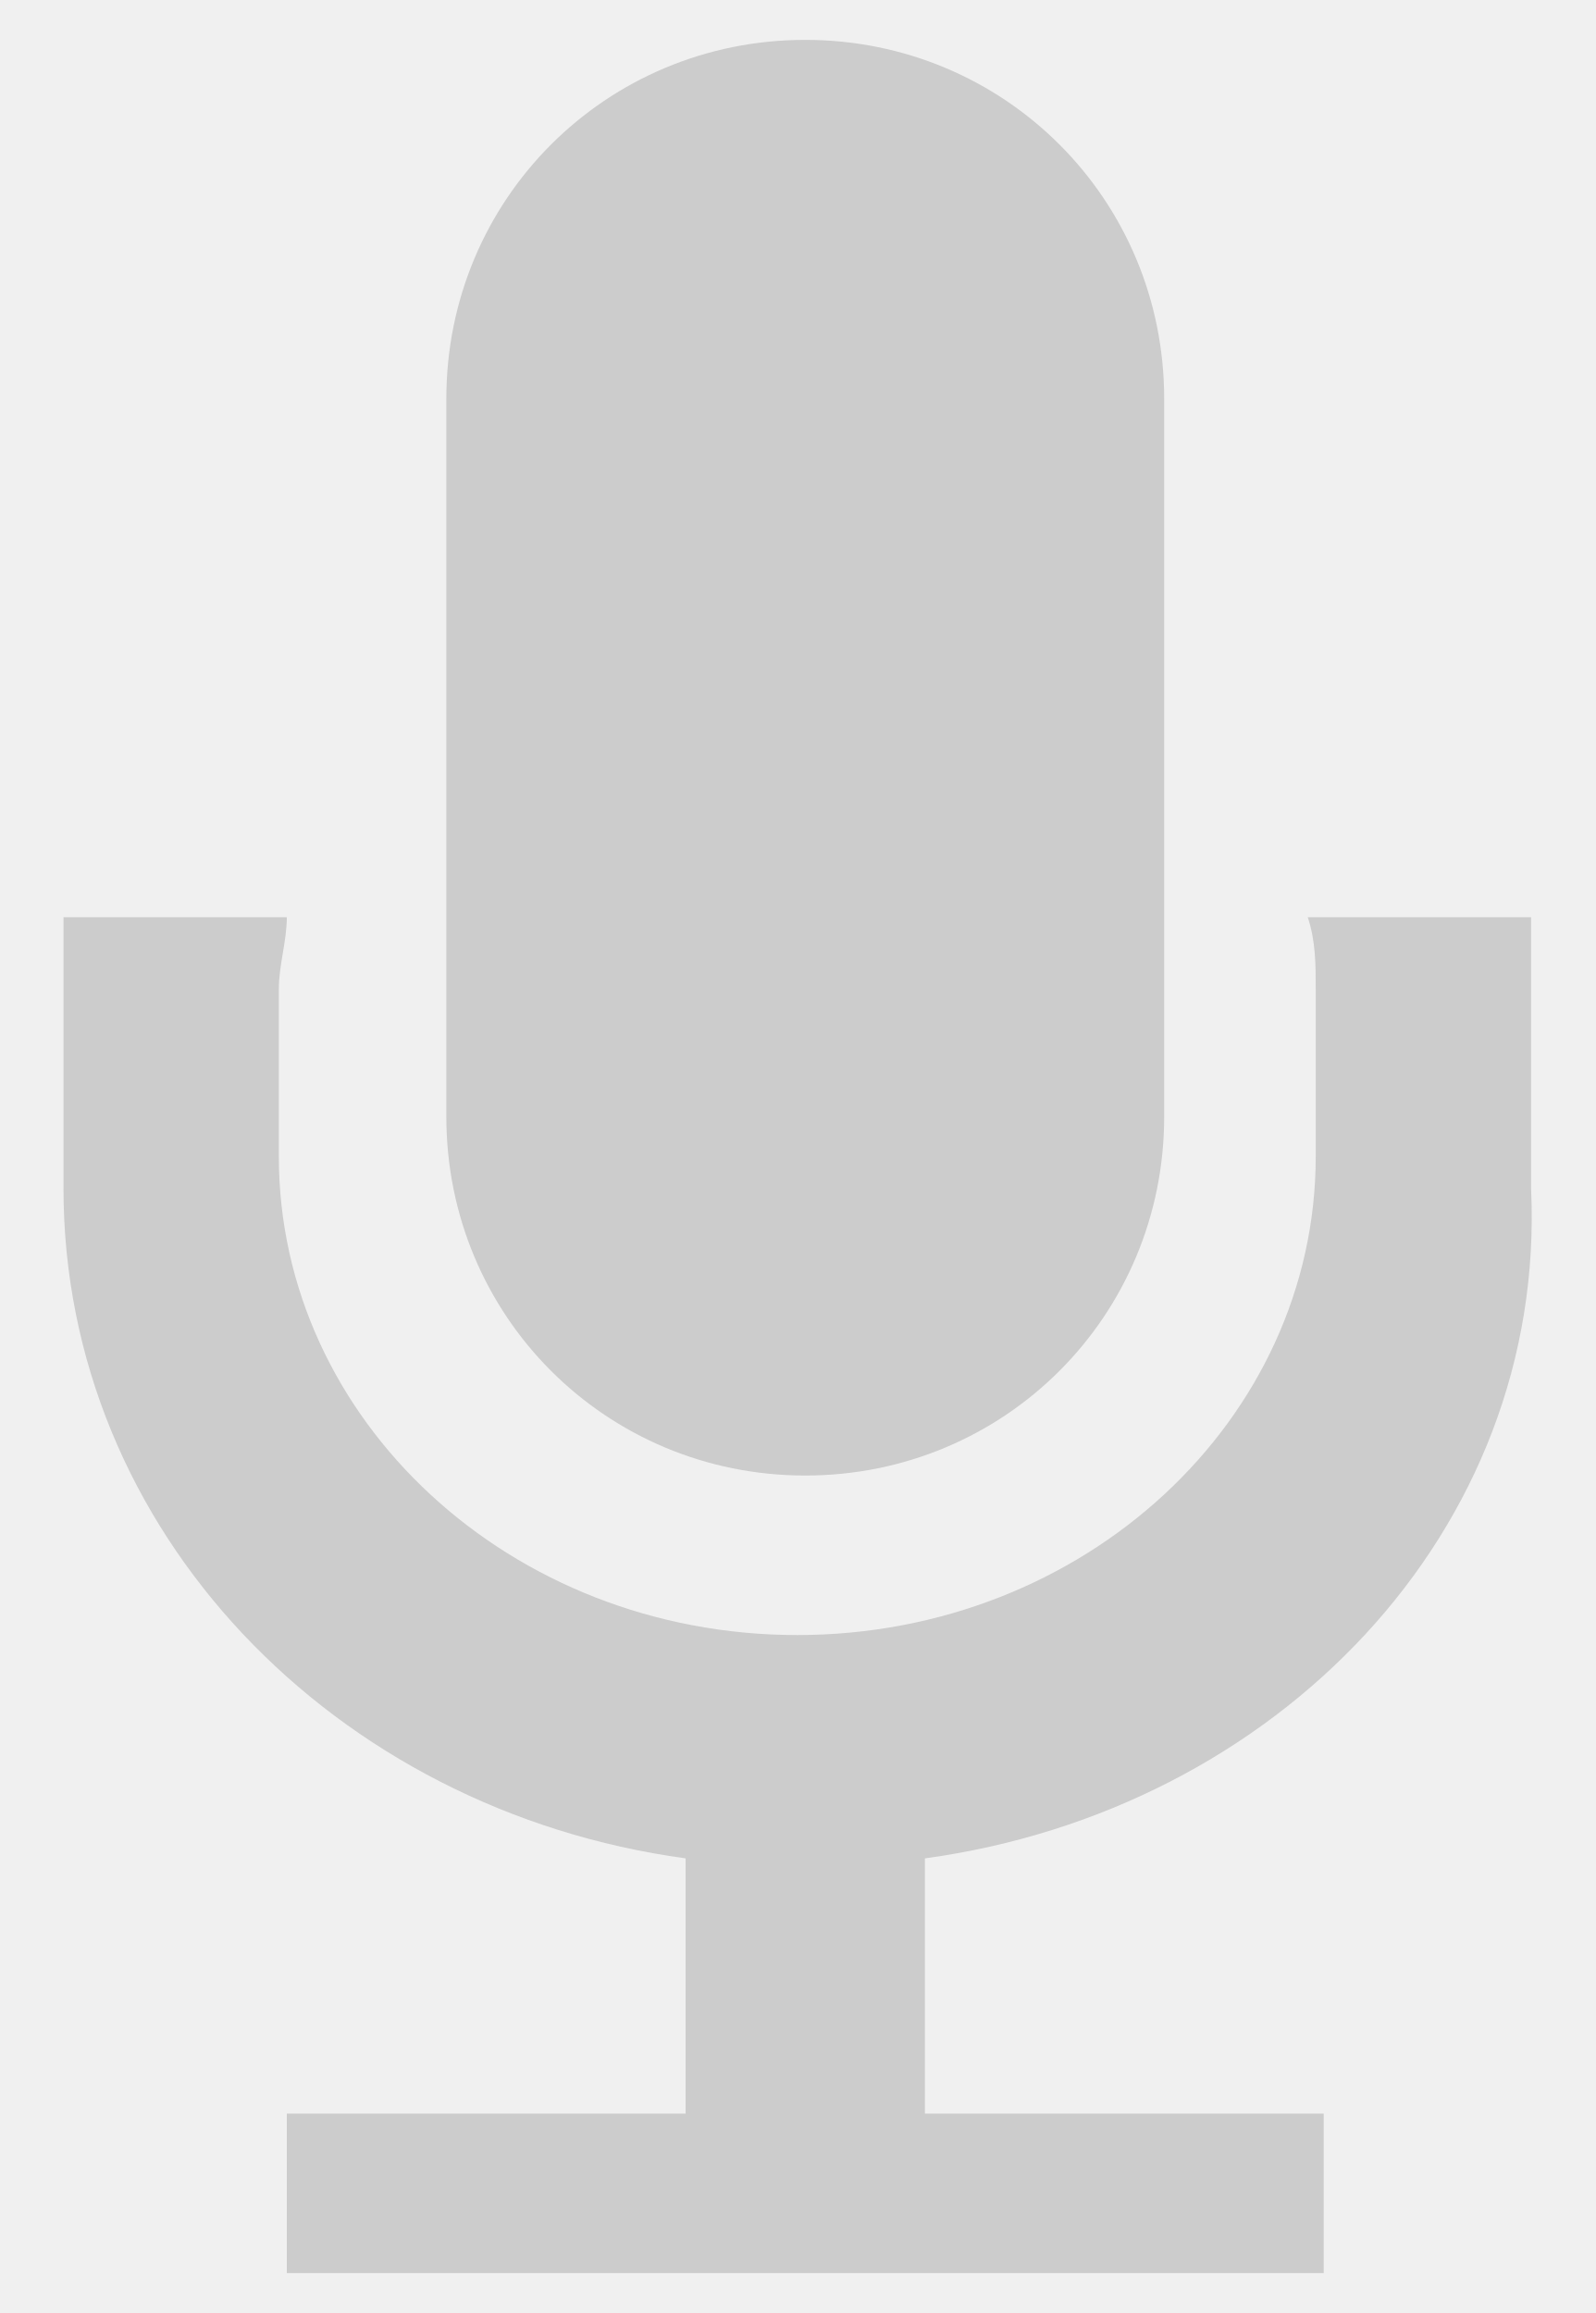
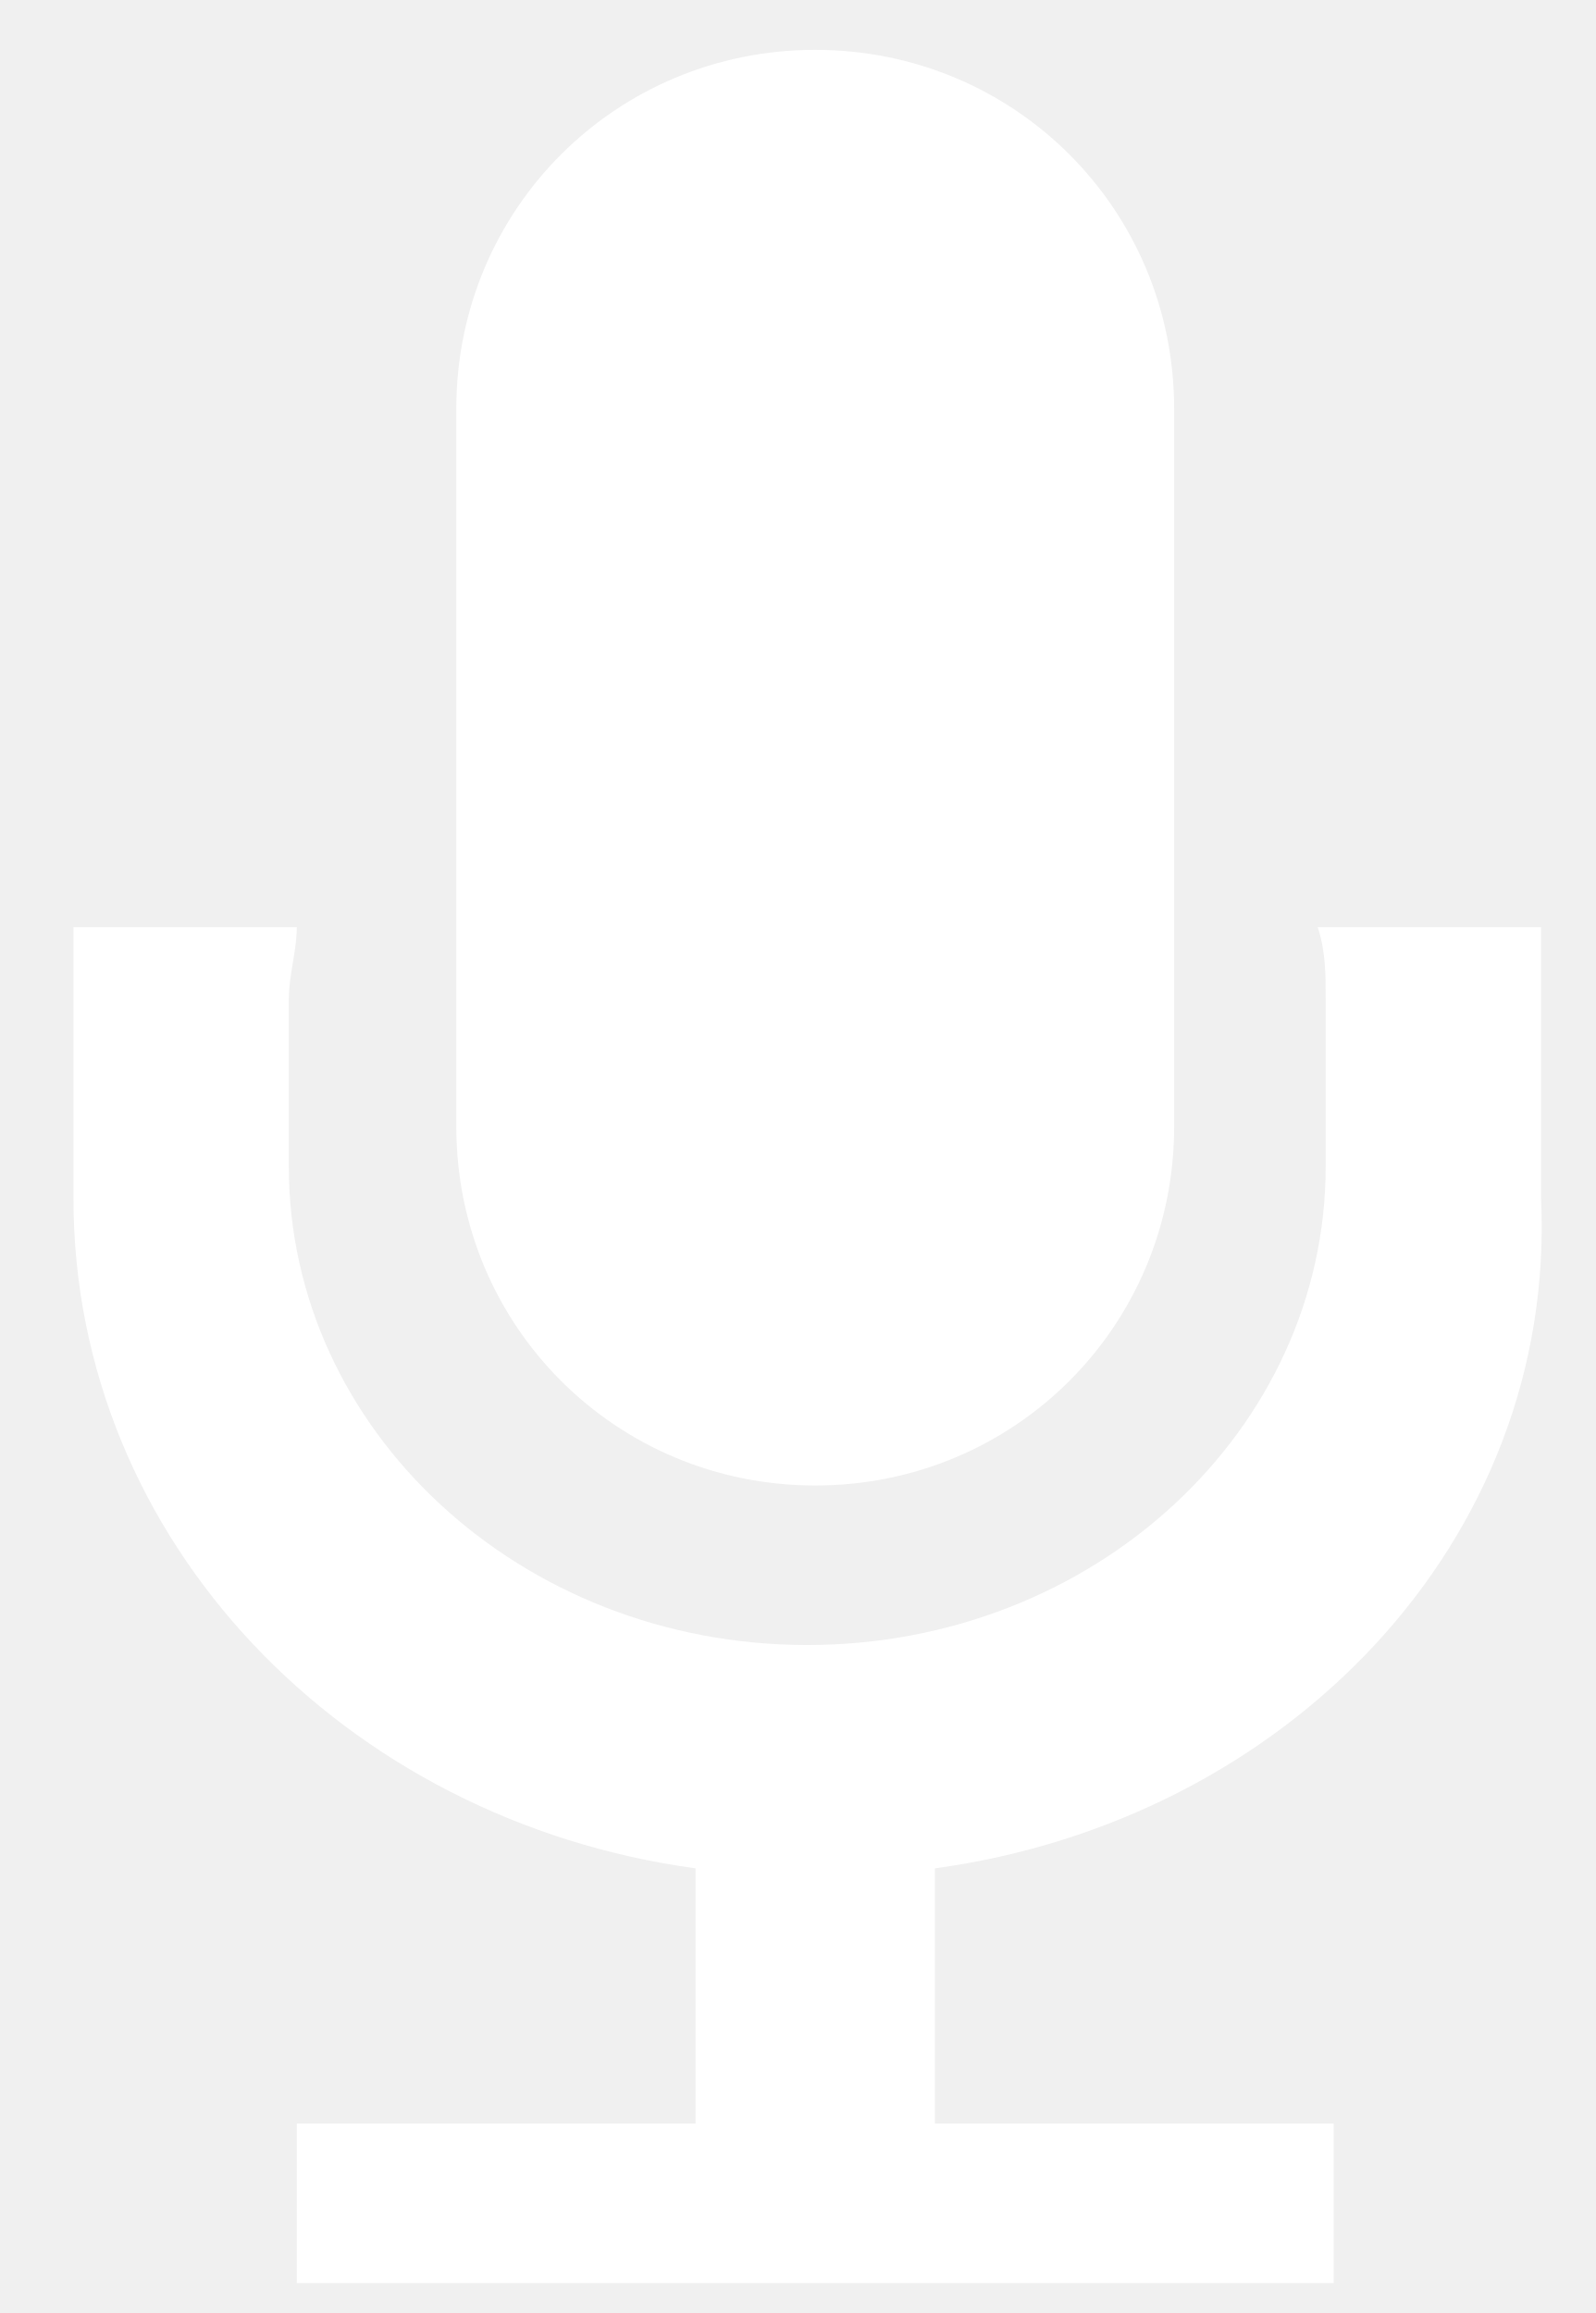
<svg xmlns="http://www.w3.org/2000/svg" width="20" height="29">
  <g>
-     <rect fill="none" id="canvas_background" height="402" width="582" y="-1" x="-1" />
+     <rect x="-1" y="-1" width="22" height="31" id="canvas_background" fill="none" />
  </g>
  <g>
-     <path id="svg_1" fill-rule="evenodd" fill="#cccccc" d="m11.596,23.3l0,3.2l5,0l0,2l-5,0l-3,0l-5,0l0,-2l5,0l0,-3.2c-4.4,-0.6 -7.8,-4.1 -7.8,-8.4l0,-3c0,-0.1 0,-0.3 0,-0.4l2.8,0c0,0.3 -0.1,0.6 -0.1,0.9l0,2.1c0,3.3 2.9,6 6.5,6c3.6,0 6.5,-2.7 6.5,-6l0,-2.1c0,-0.3 0,-0.6 -0.1,-0.9l2.8,0c0,0.1 0,0.3 0,0.4l0,3c0.2,4.3 -3.2,7.8 -7.6,8.4zm-1.5,-4.8c-2.5,0 -4.5,-2 -4.5,-4.5l0,-9c0,-2.5 2,-4.5 4.5,-4.5s4.5,2 4.5,4.5l0,9c0,2.5 -2,4.5 -4.5,4.5z" clip-rule="evenodd" />
+     <path clip-rule="evenodd" d="m11.721,23.425l0,3.2l5,0l0,2l-5,0l-3,0l-5,0l0,-2l5,0l0,-3.2c-4.4,-0.6 -7.8,-4.1 -7.8,-8.4l0,-3c0,-0.1 0,-0.3 0,-0.4l2.8,0c0,0.3 -0.1,0.6 -0.1,0.9l0,2.1c0,3.3 2.9,6 6.5,6c3.6,0 6.5,-2.7 6.5,-6l0,-2.1c0,-0.3 0,-0.6 -0.1,-0.9l2.8,0c0,0.1 0,0.3 0,0.4l0,3c0.2,4.3 -3.2,7.8 -7.6,8.4l0,0zm-1.5,-4.8c-2.5,0 -4.5,-2 -4.5,-4.5l0,-9c0,-2.5 2,-4.5 4.5,-4.5s4.5,2 4.5,4.5l0,9c0,2.5 -2,4.5 -4.5,4.5z" fill="#ffffff" fill-rule="evenodd" id="svg_1" />
  </g>
</svg>
